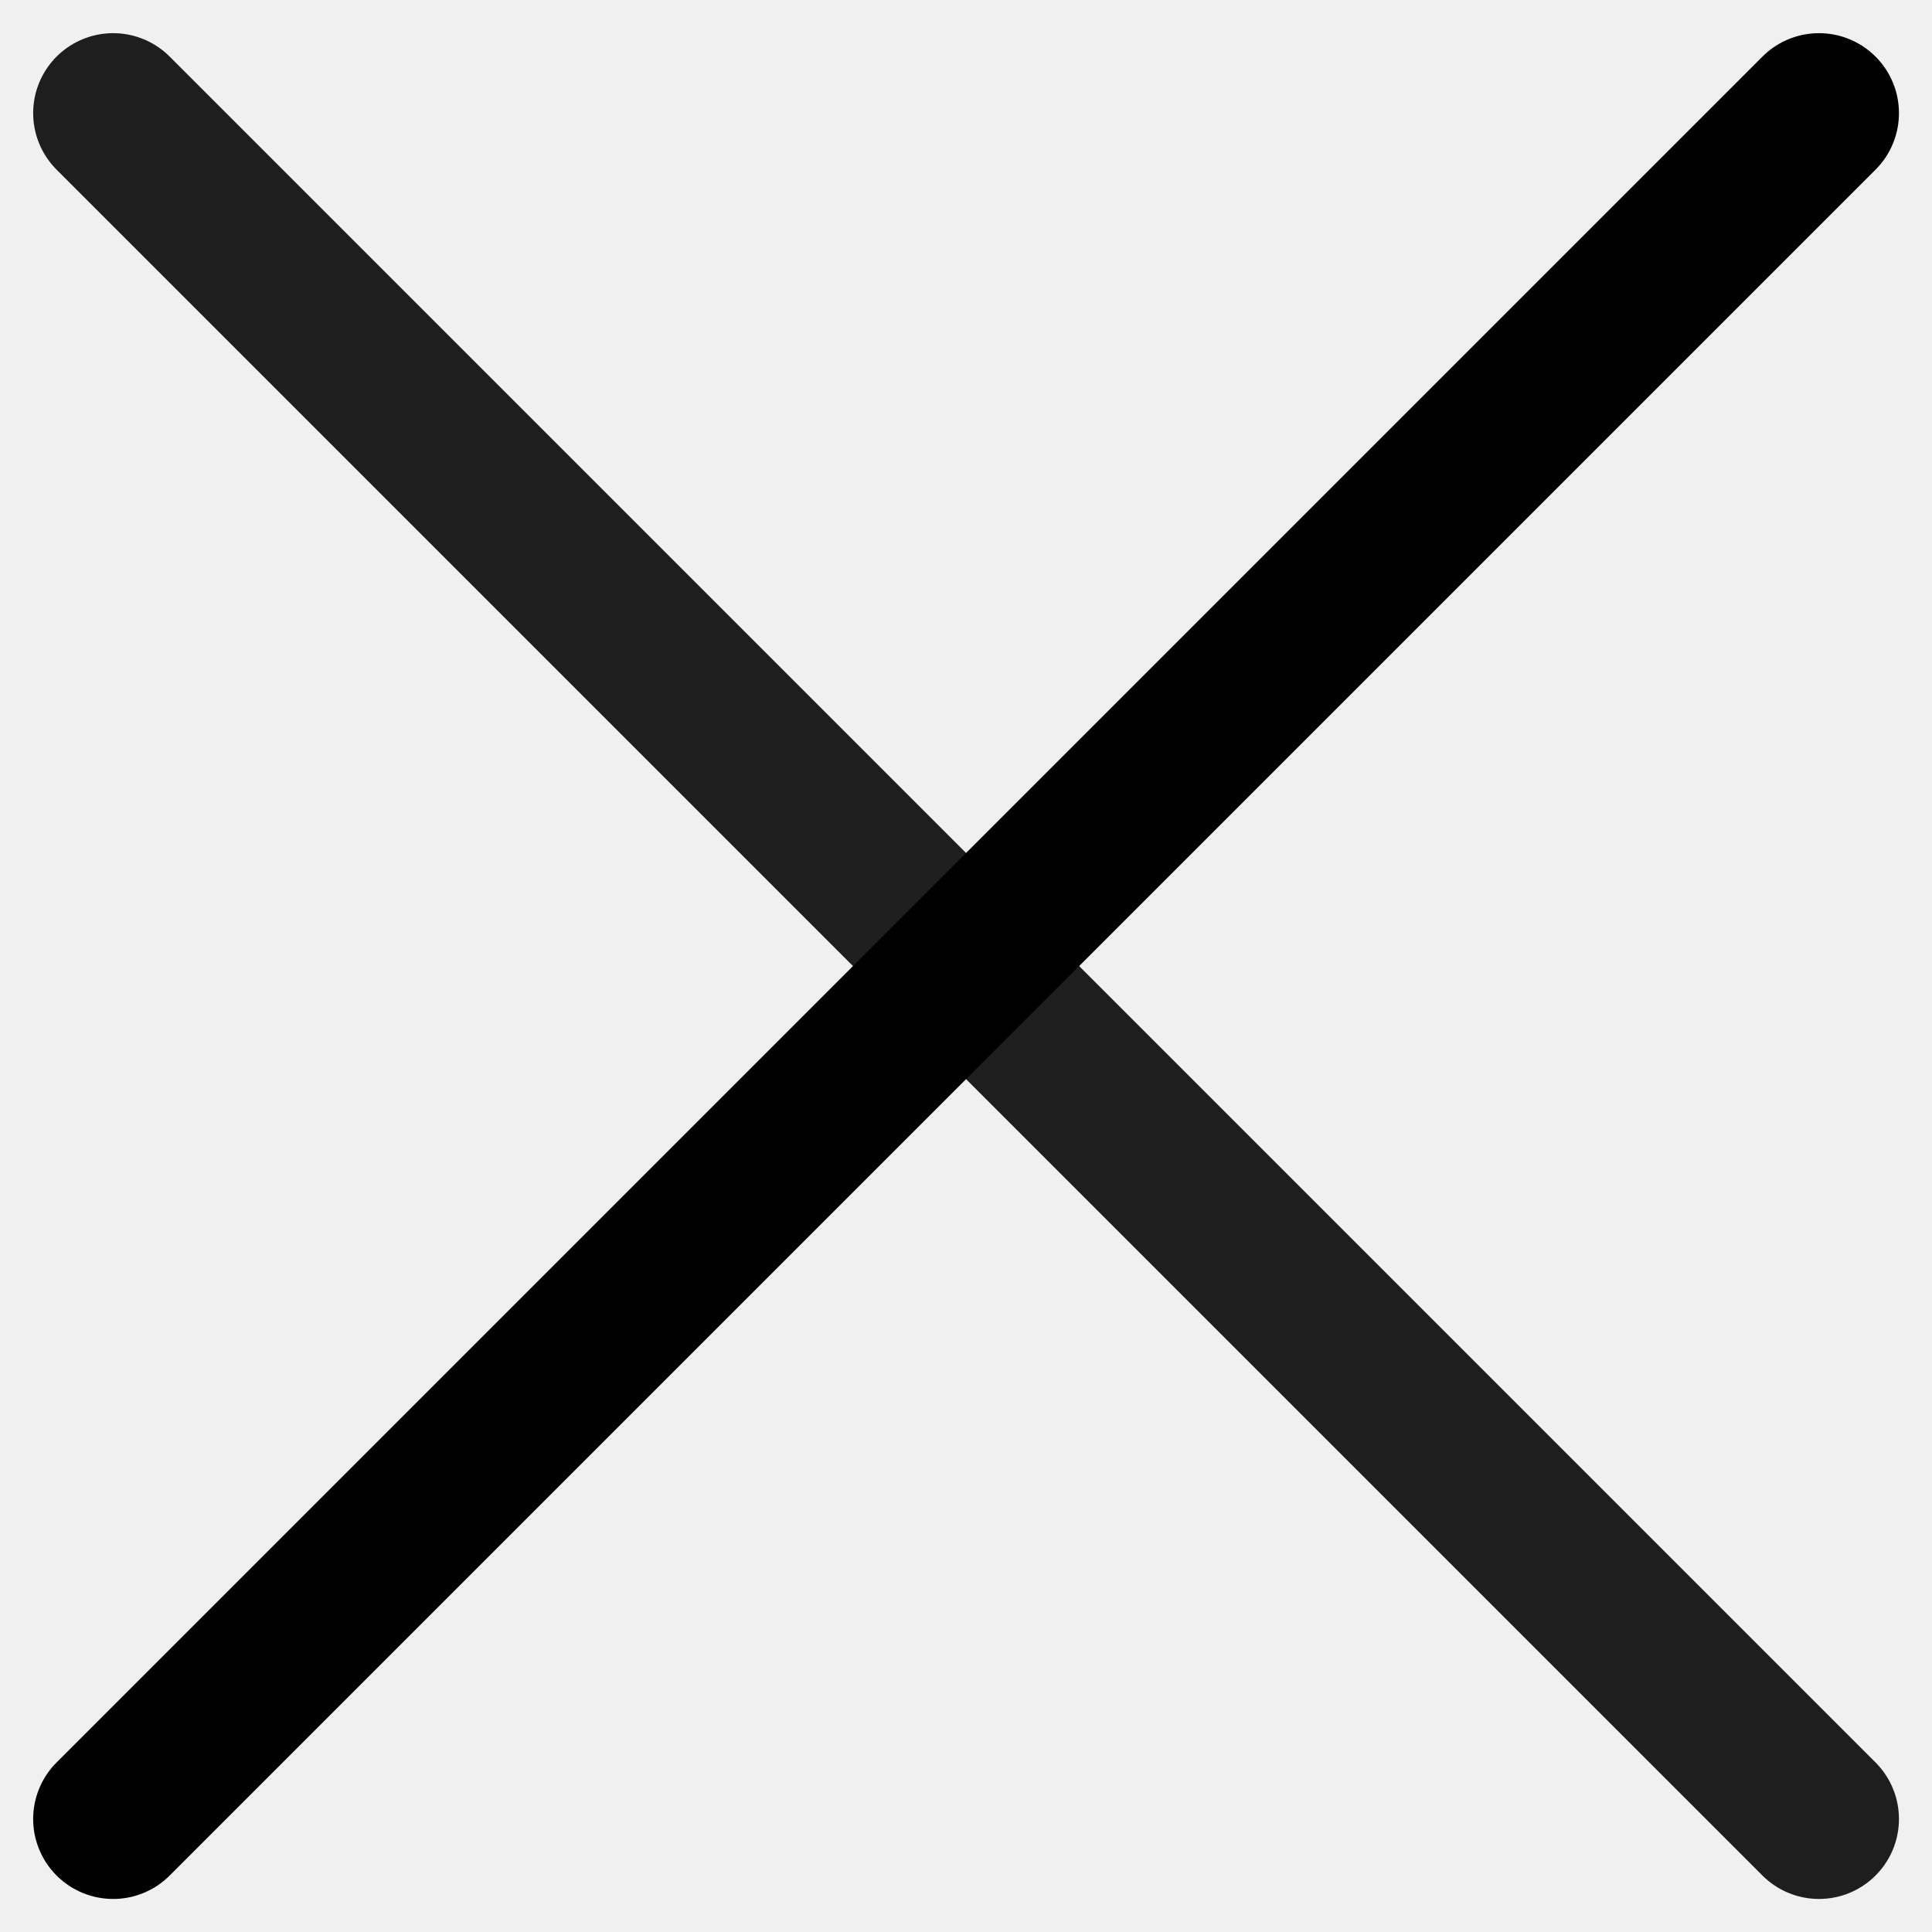
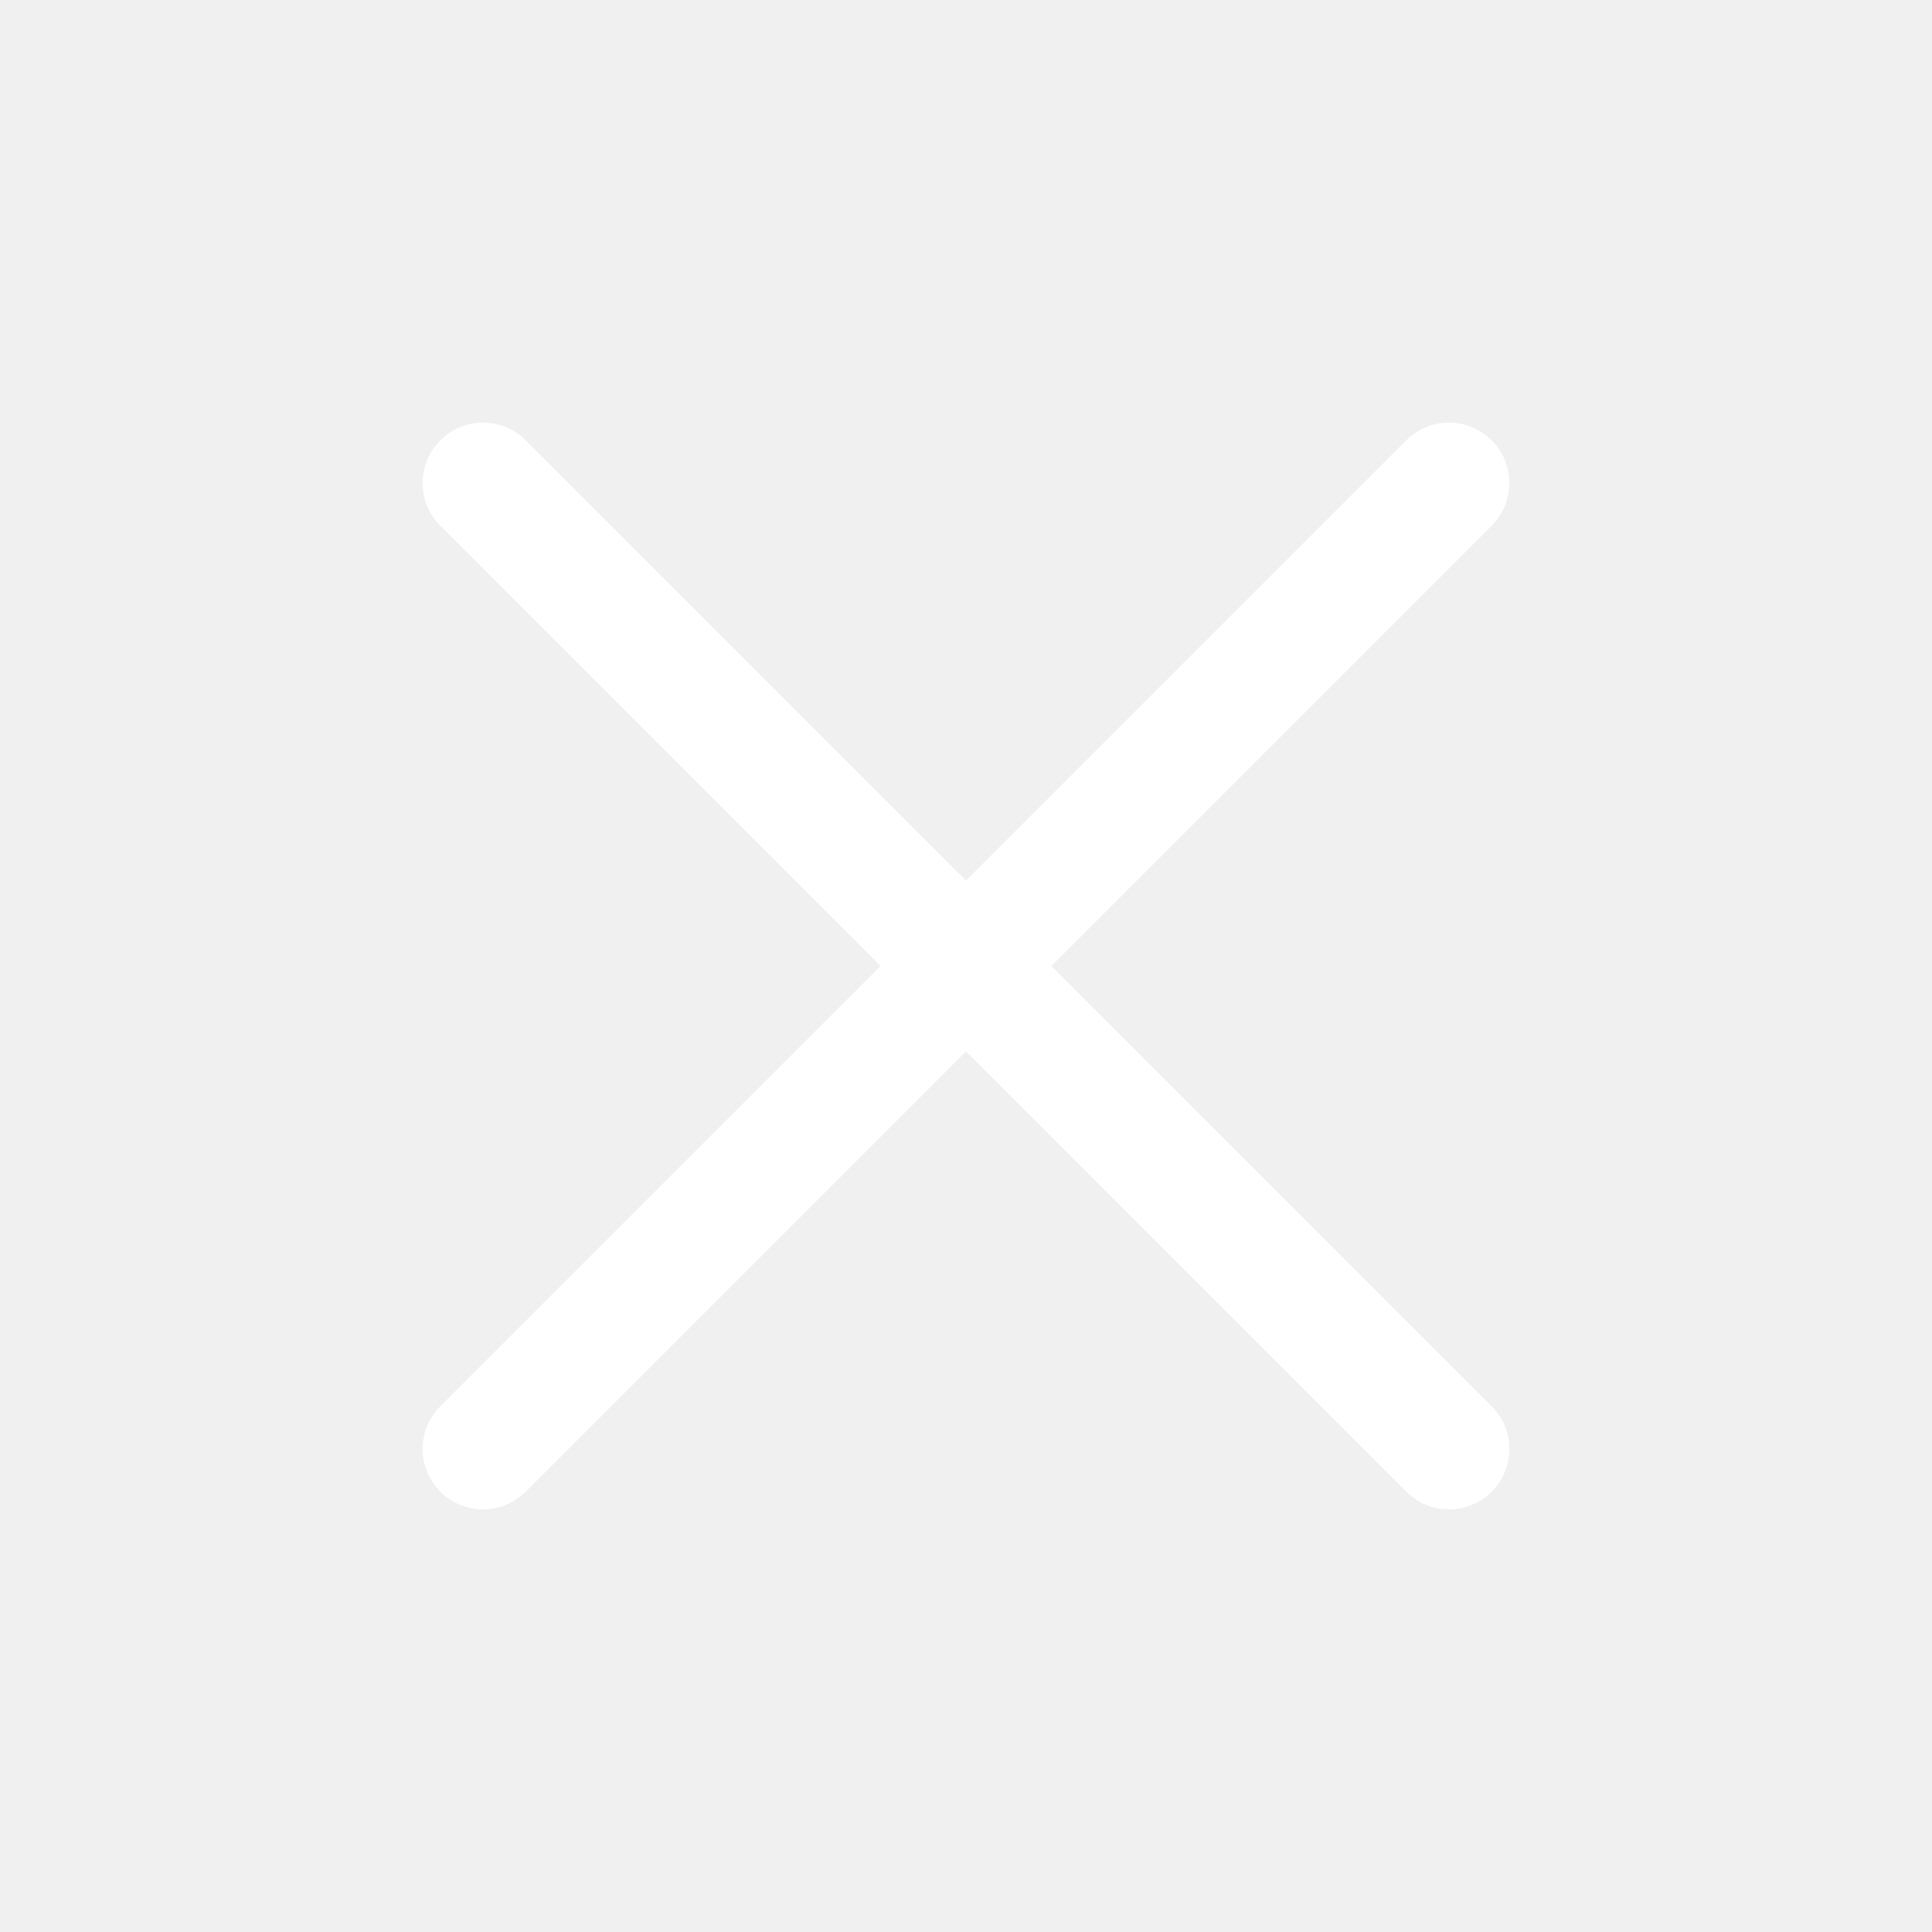
- <svg xmlns="http://www.w3.org/2000/svg" width="18.121" height="18.121" viewBox="0 0 18.121 18.121">
-   <path data-name="패스 1467" d="m1619.667 3892 16 16" transform="translate(-1618.606 -3890.939)" style="stroke:#1e1e1e;fill:none;stroke-linecap:round;stroke-width:1.5px" />
-   <path data-name="패스 1468" d="m1635.667 3892-16 16" transform="translate(-1618.606 -3890.939)" style="stroke:#000;fill:none;stroke-linecap:round;stroke-width:1.5px" />
+ <svg xmlns="http://www.w3.org/2000/svg" width="24" height="24" viewBox="0 0 24 24">
+   <path data-name="사각형 6022" style="fill:transparent" d="M0 0h24v24H0z" />
+   <g data-name="그룹 9034">
+     <path data-name="선 25" style="fill:none;stroke:#fff;stroke-linecap:round;stroke-width:1.5px" d="M12 0 0 12" transform="translate(6 6)" />
+     <path data-name="선 26" style="fill:none;stroke:#fff;stroke-linecap:round;stroke-width:1.5px" d="M12 12 0 0" transform="translate(6 6)" />
+   </g>
</svg>
